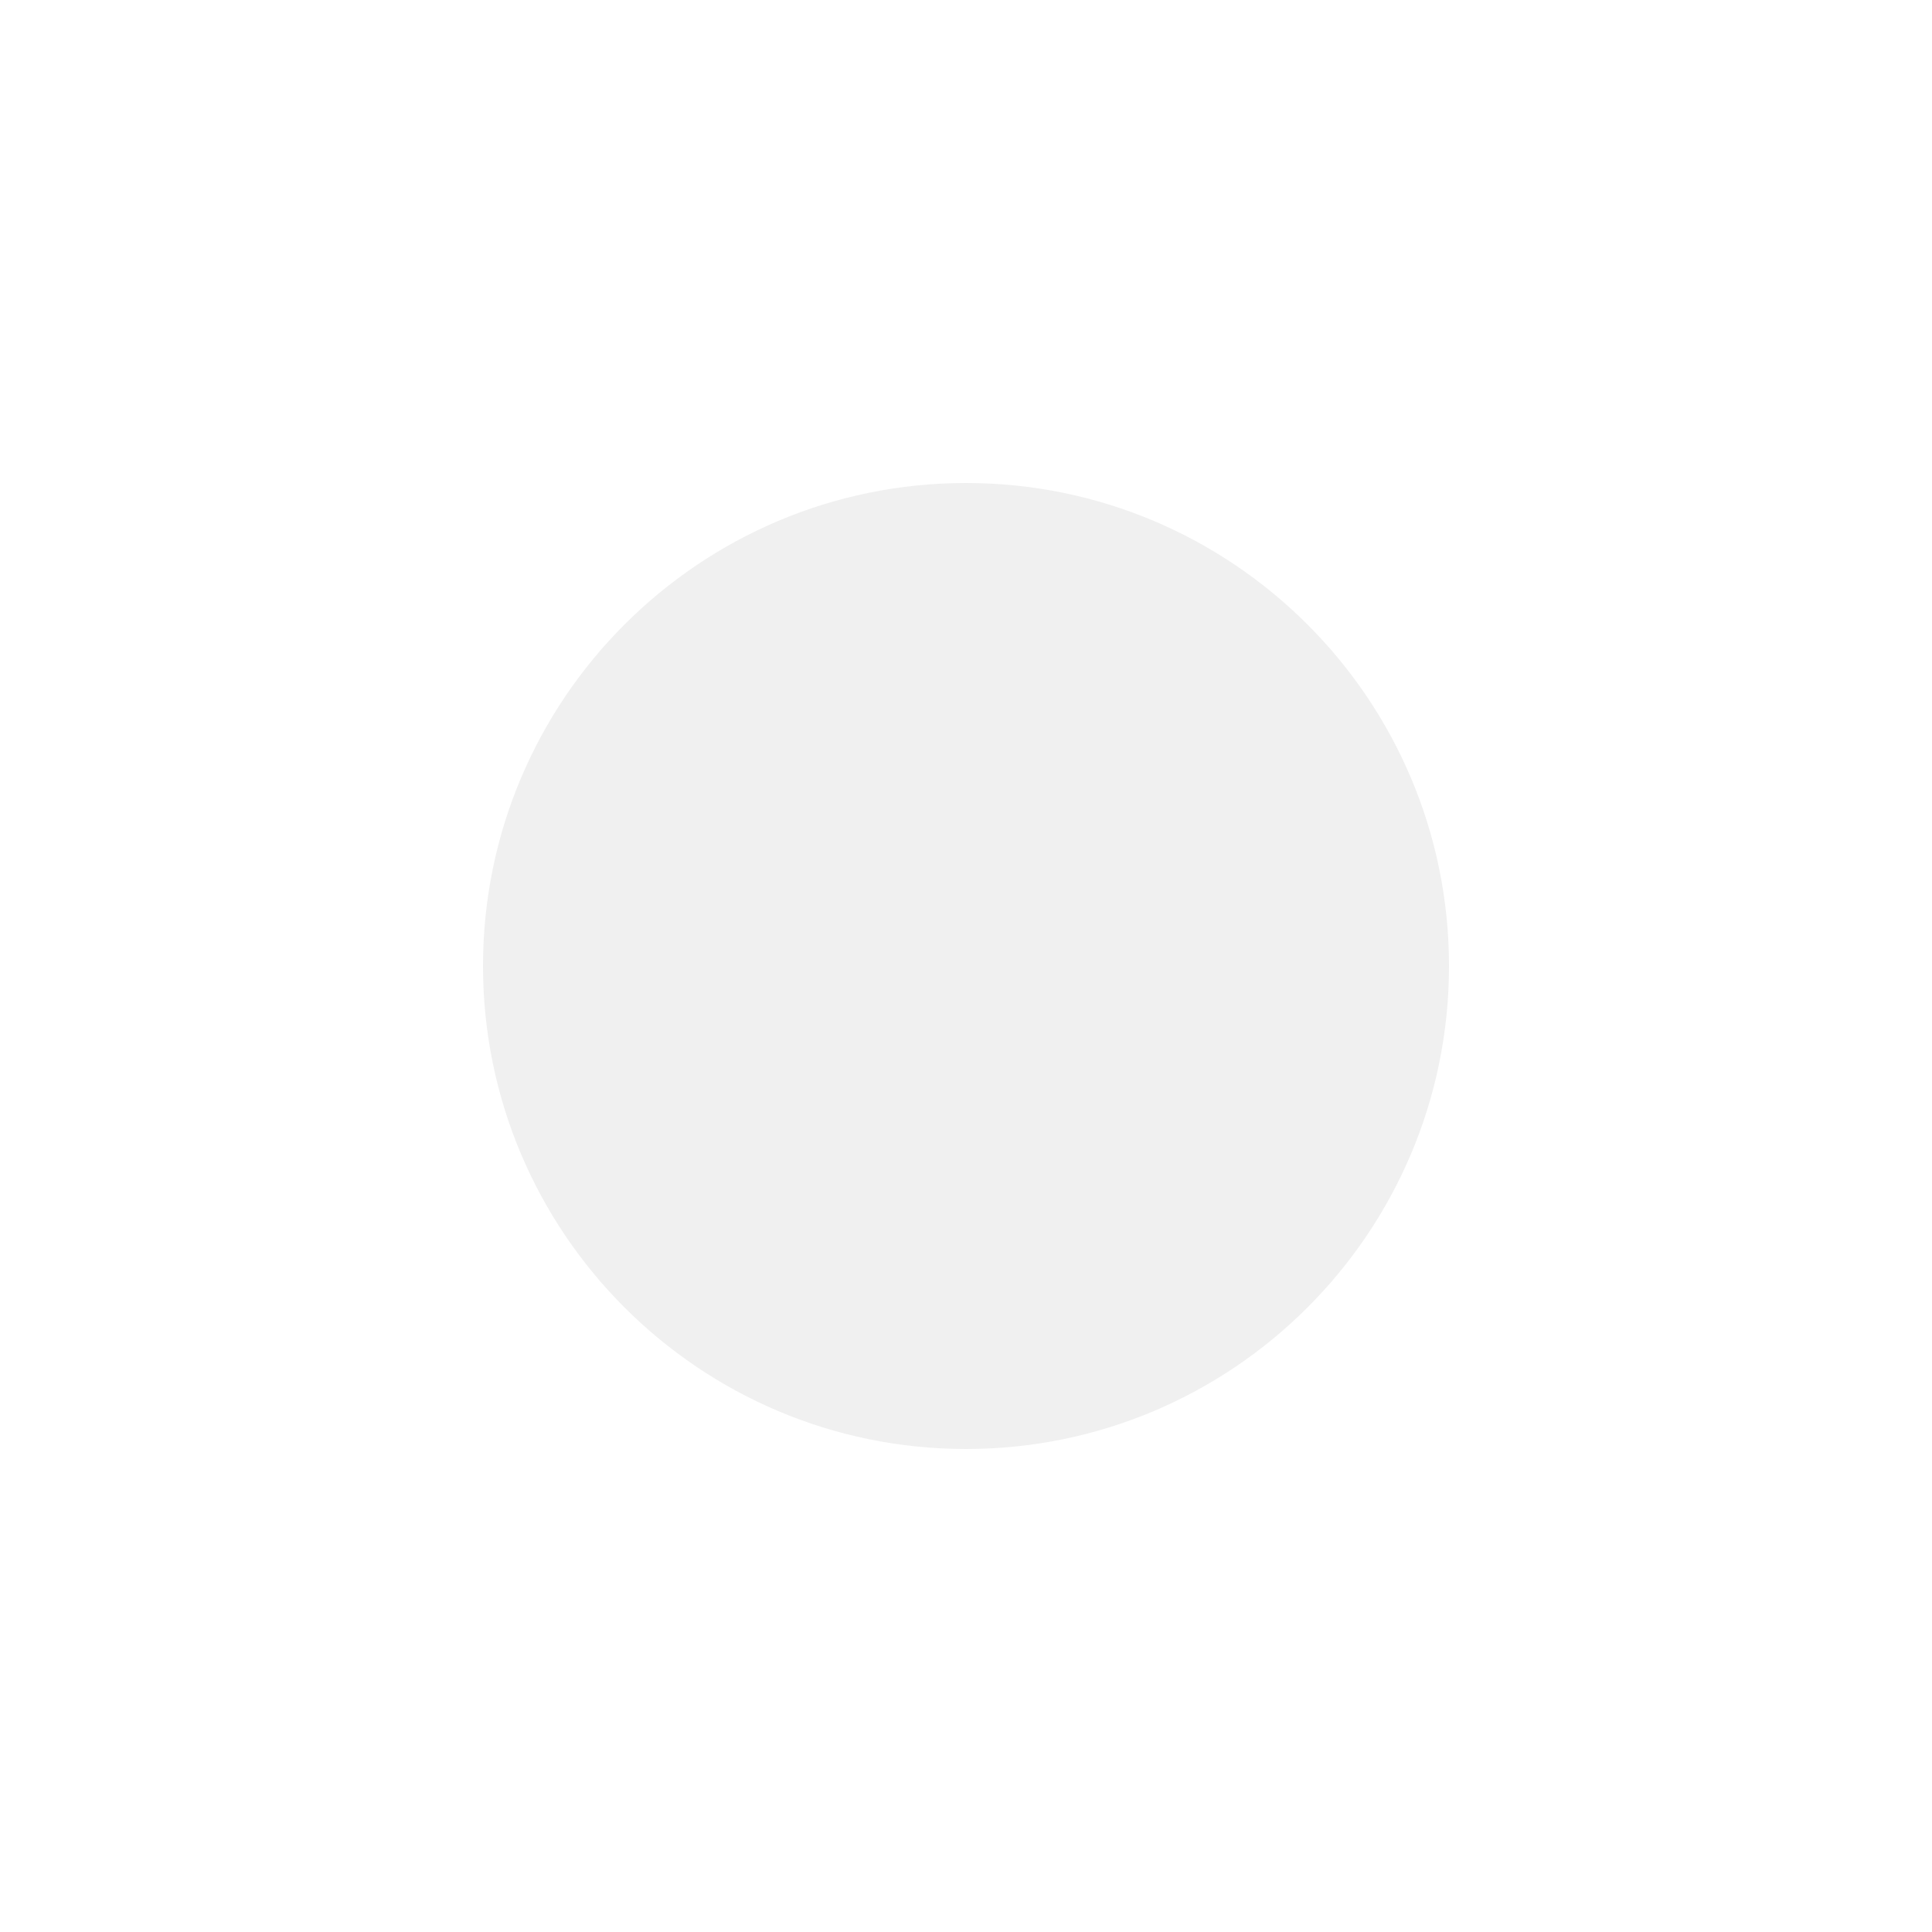
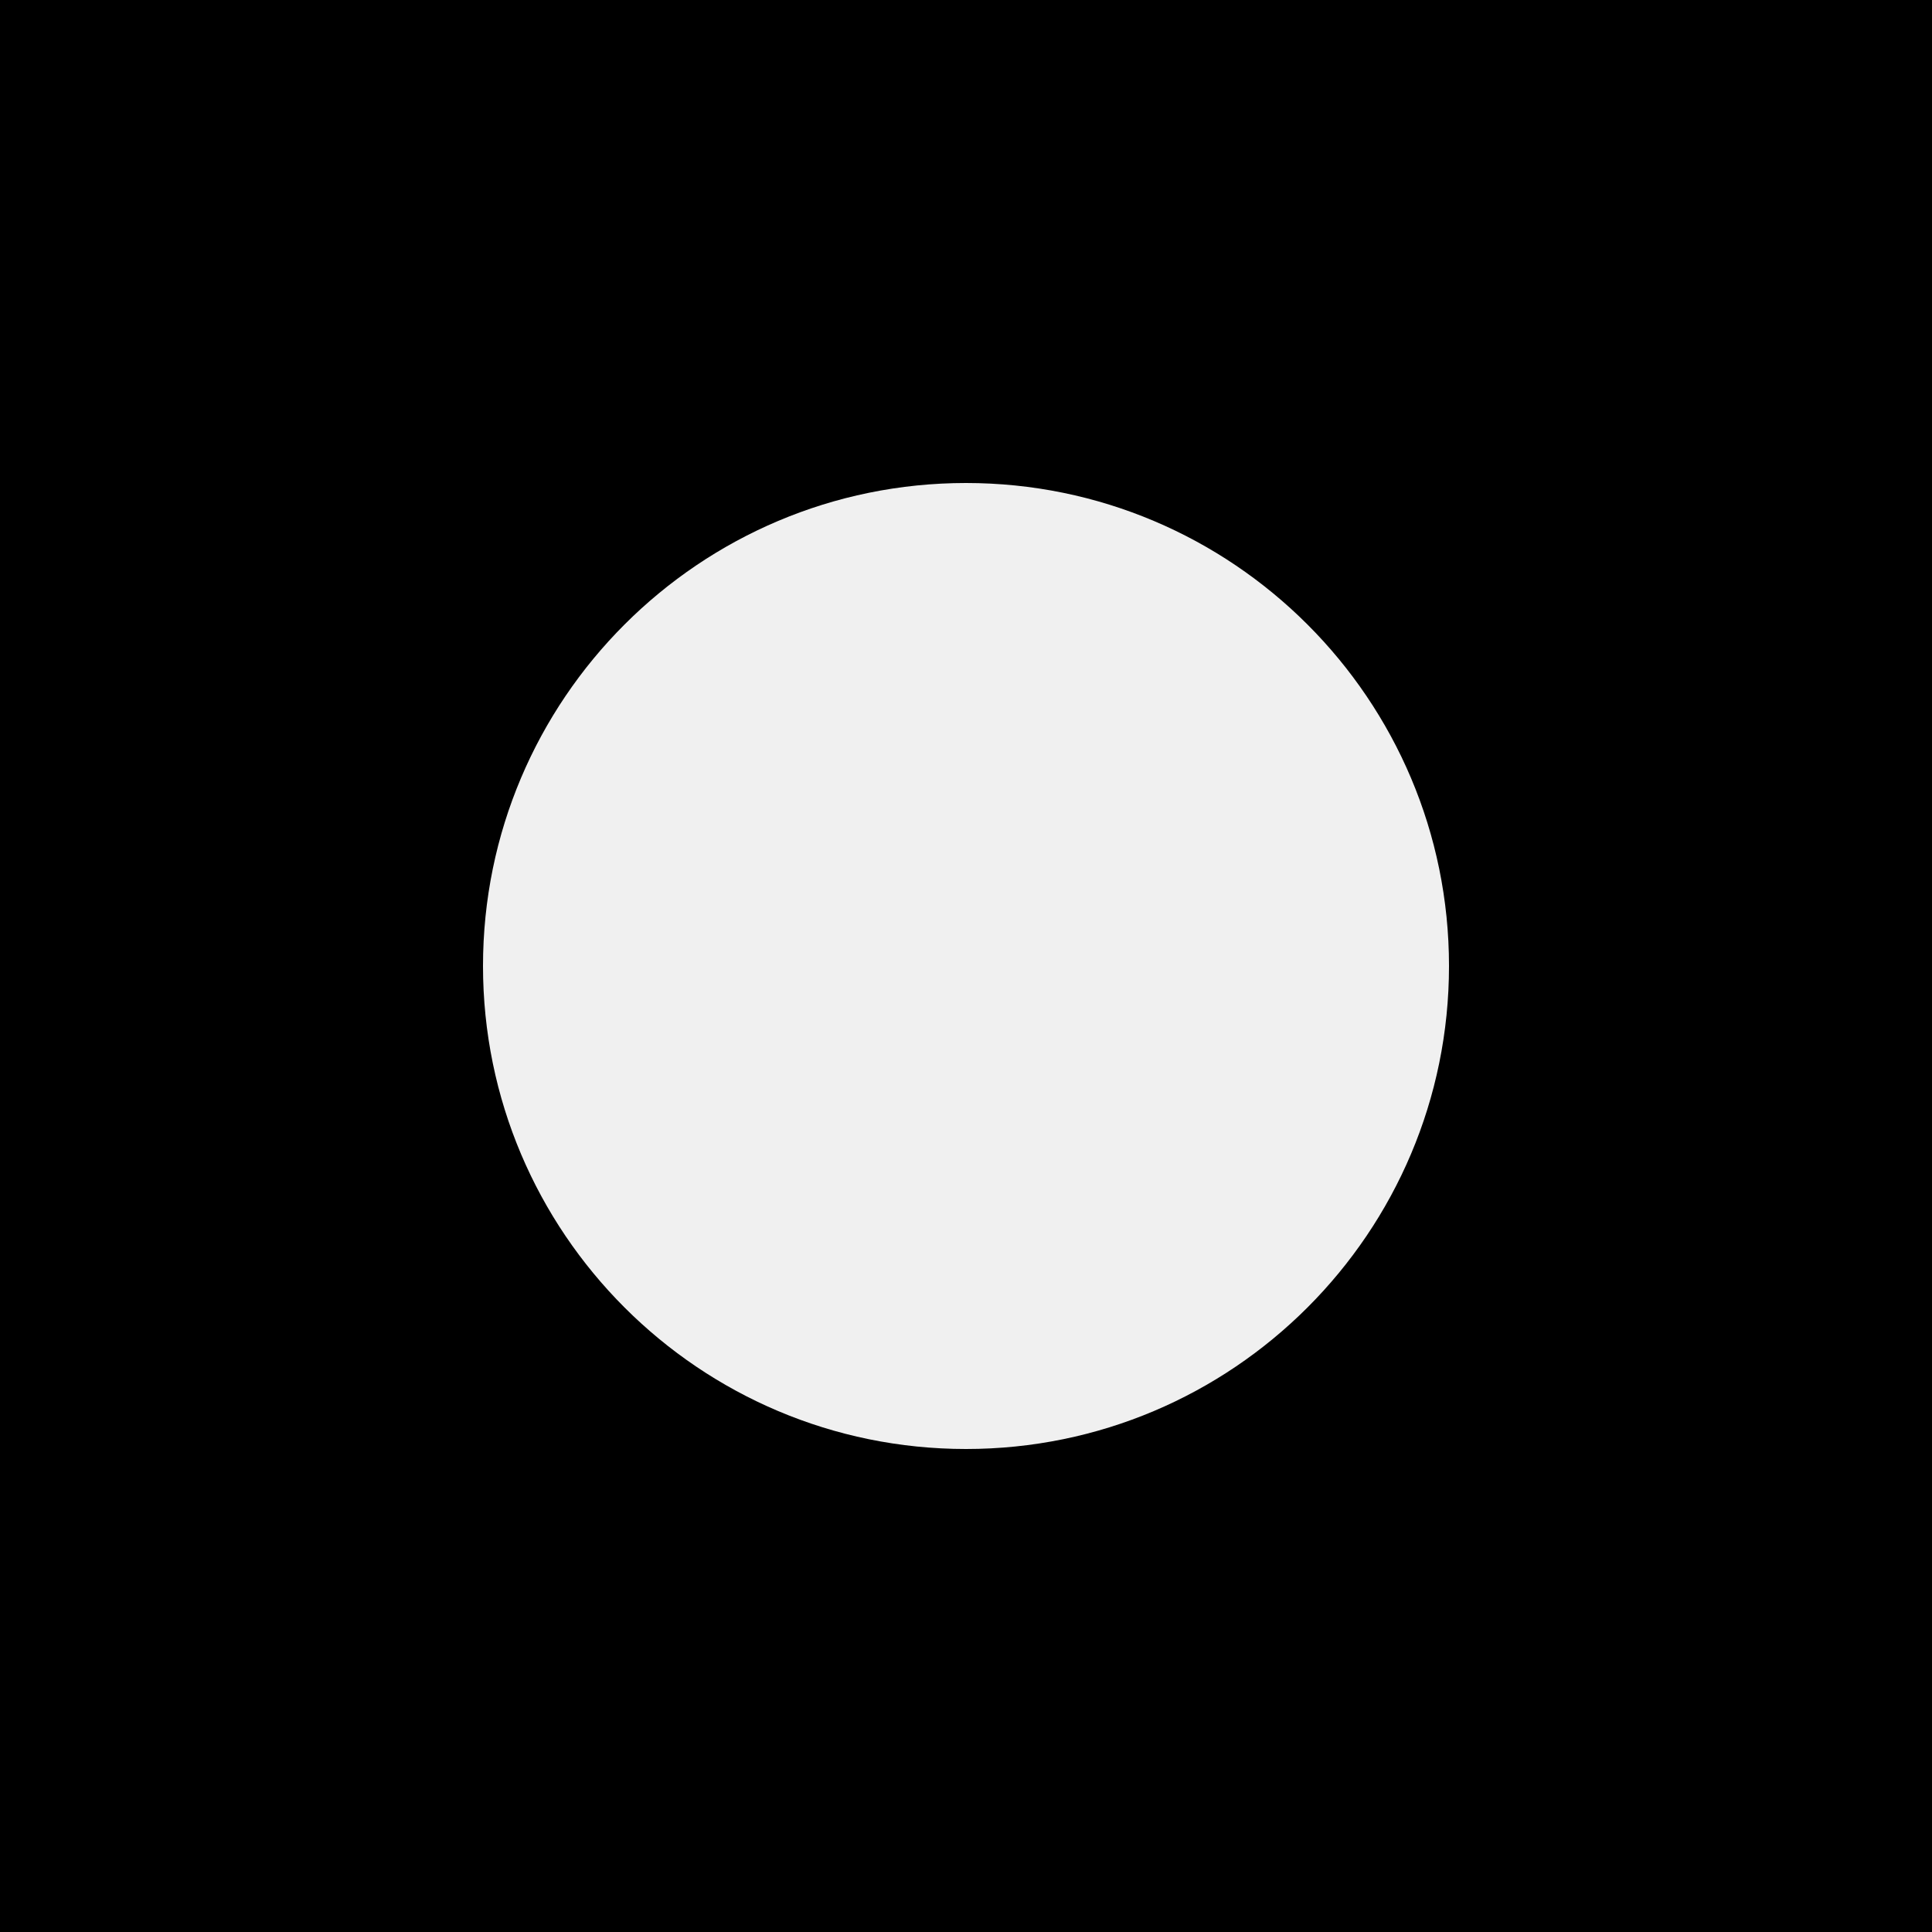
<svg xmlns="http://www.w3.org/2000/svg" width="5px" height="5px" viewBox="0 0 5 5" version="1.1">
  <defs />
  <g id="aclu-dot" stroke="none" stroke-width="1" fill="none" fill-rule="evenodd">
-     <path d="M0,0 L5,0 L5,5 L0,5 L0,0 Z M2.5,3.75 C3.19,3.75 3.75,3.19 3.75,2.5 C3.75,1.81 3.19,1.25 2.5,1.25 C1.81,1.25 1.25,1.81 1.25,2.5 C1.25,3.19 1.81,3.75 2.5,3.75 Z" id="Combined-Shape" fill="#FFFFFF" fill-rule="nonzero" />
+     <path d="M0,0 L5,0 L5,5 L0,5 L0,0 Z M2.5,3.75 C3.19,3.75 3.75,3.19 3.75,2.5 C3.75,1.81 3.19,1.25 2.5,1.25 C1.81,1.25 1.25,1.81 1.25,2.5 C1.25,3.19 1.81,3.75 2.5,3.75 Z" id="Combined-Shape" fill="#000" fill-rule="nonzero" />
  </g>
</svg>
